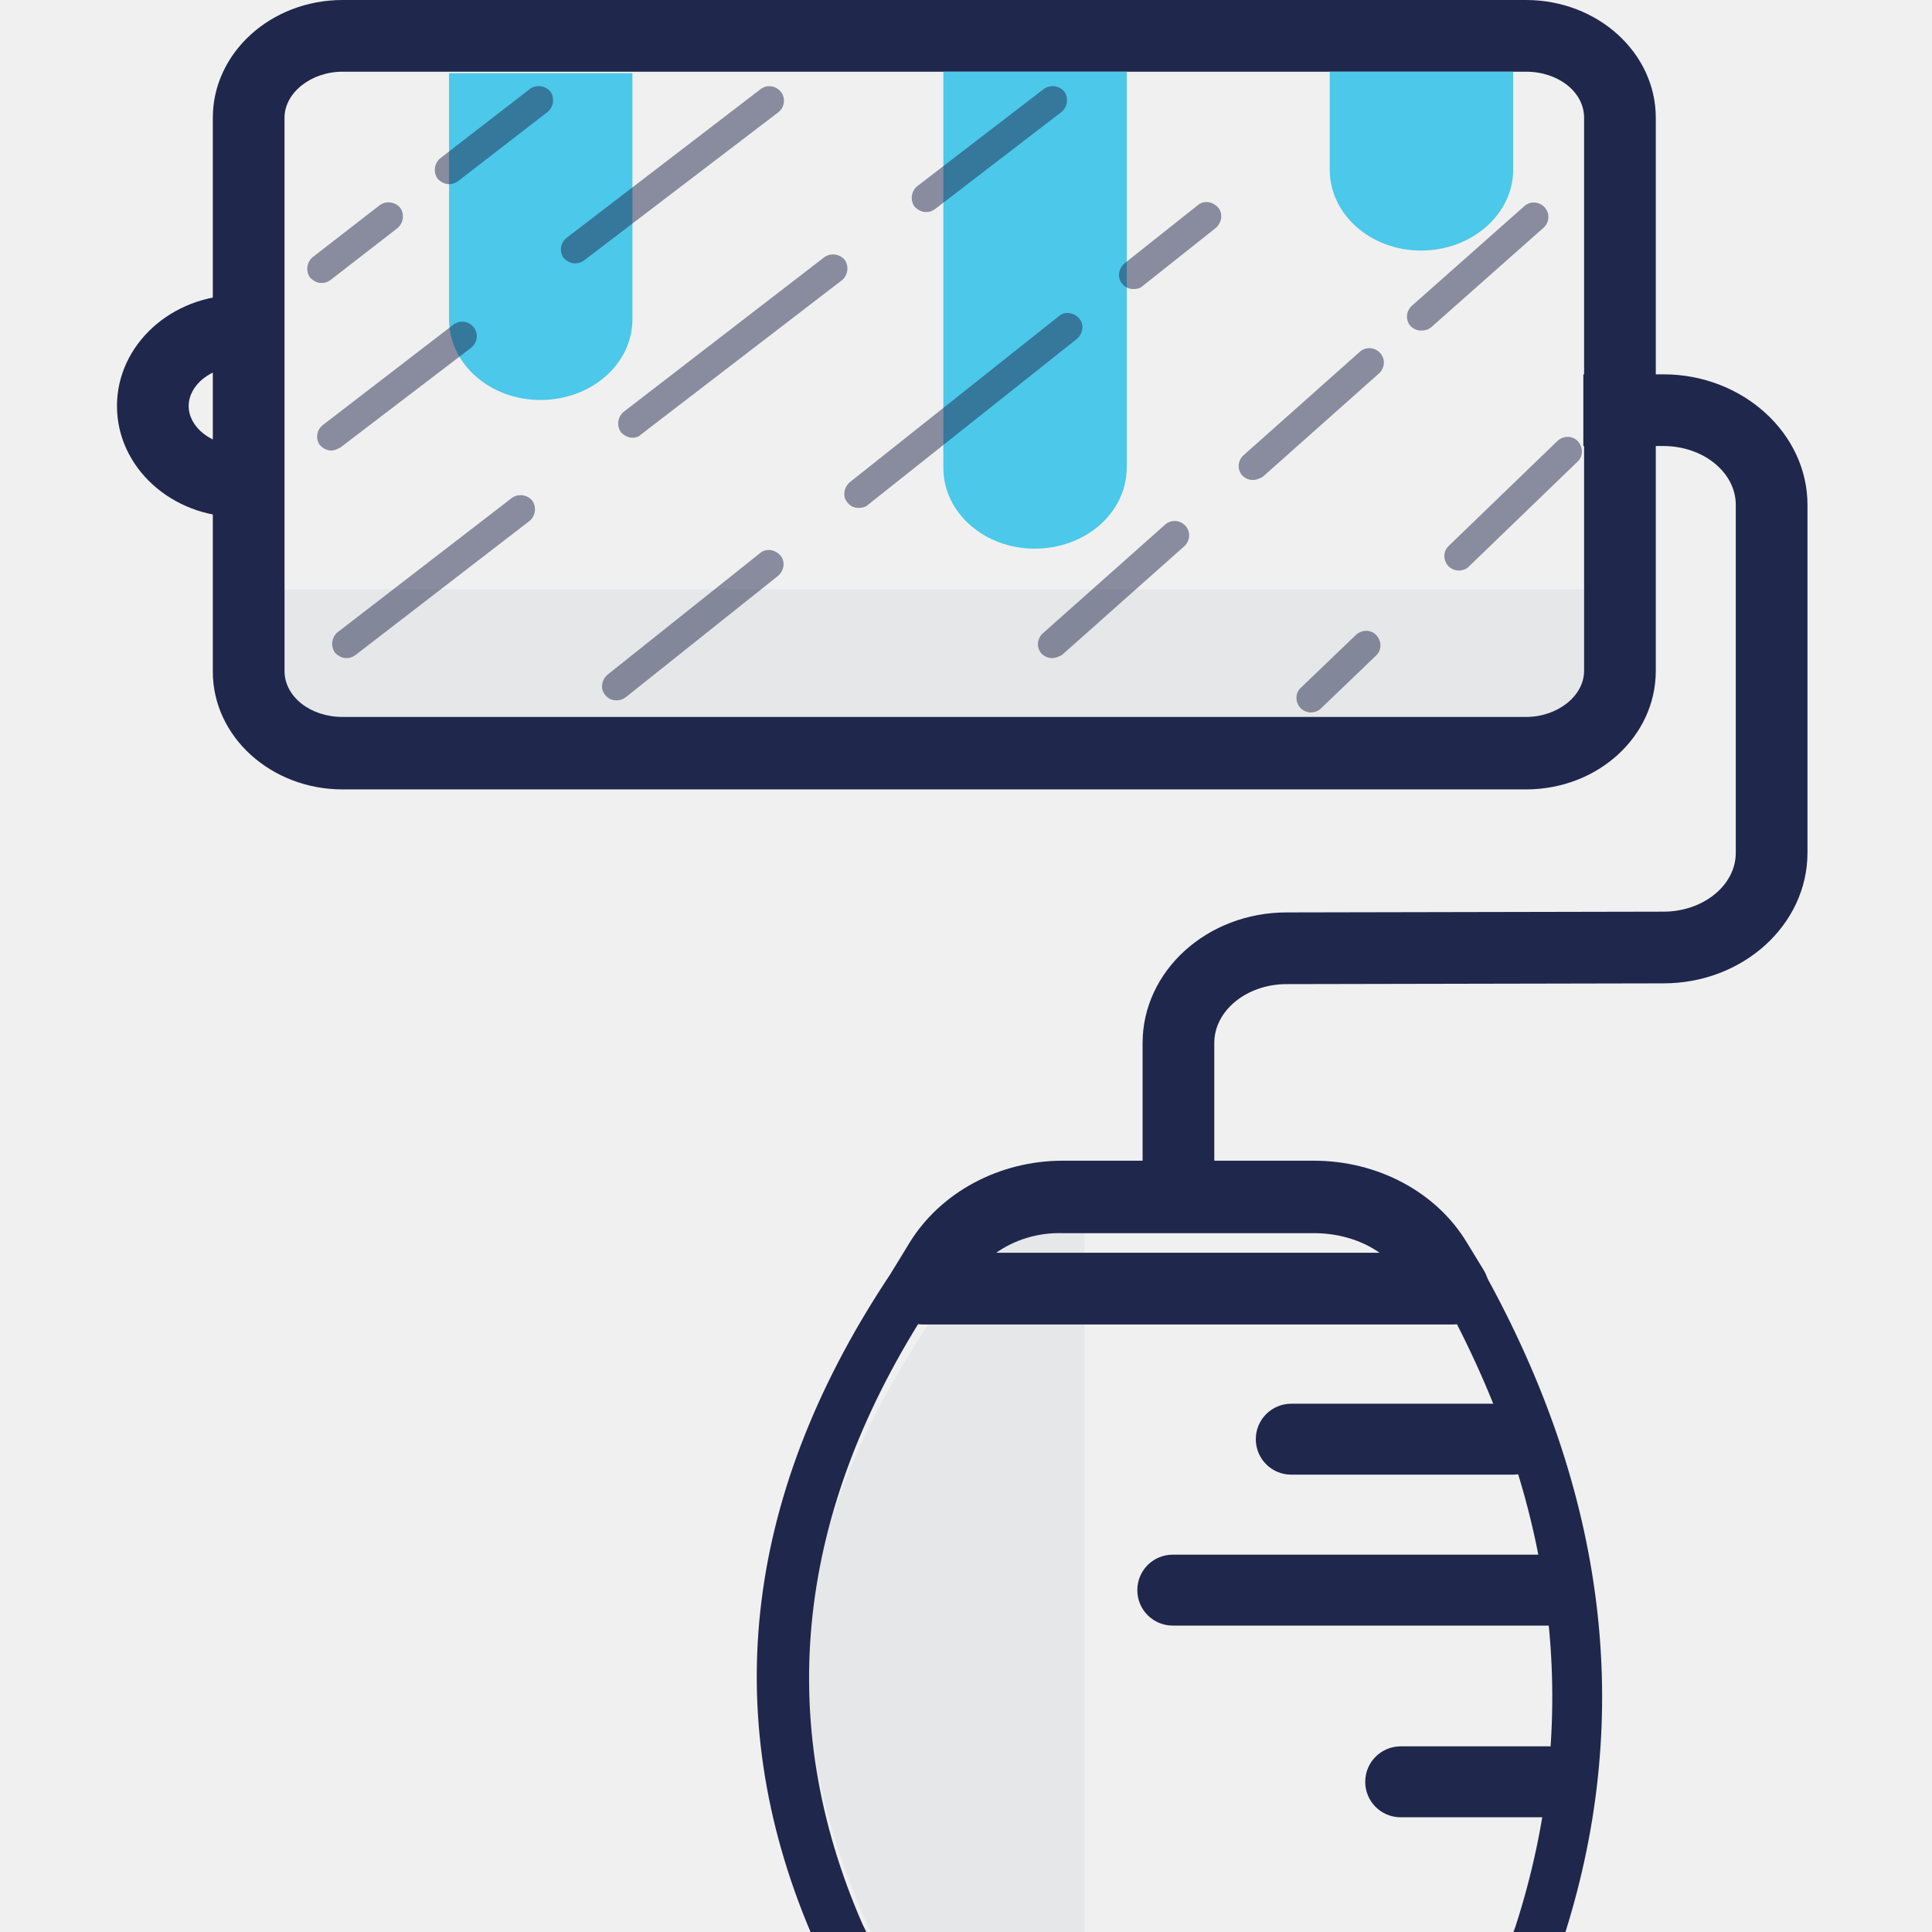
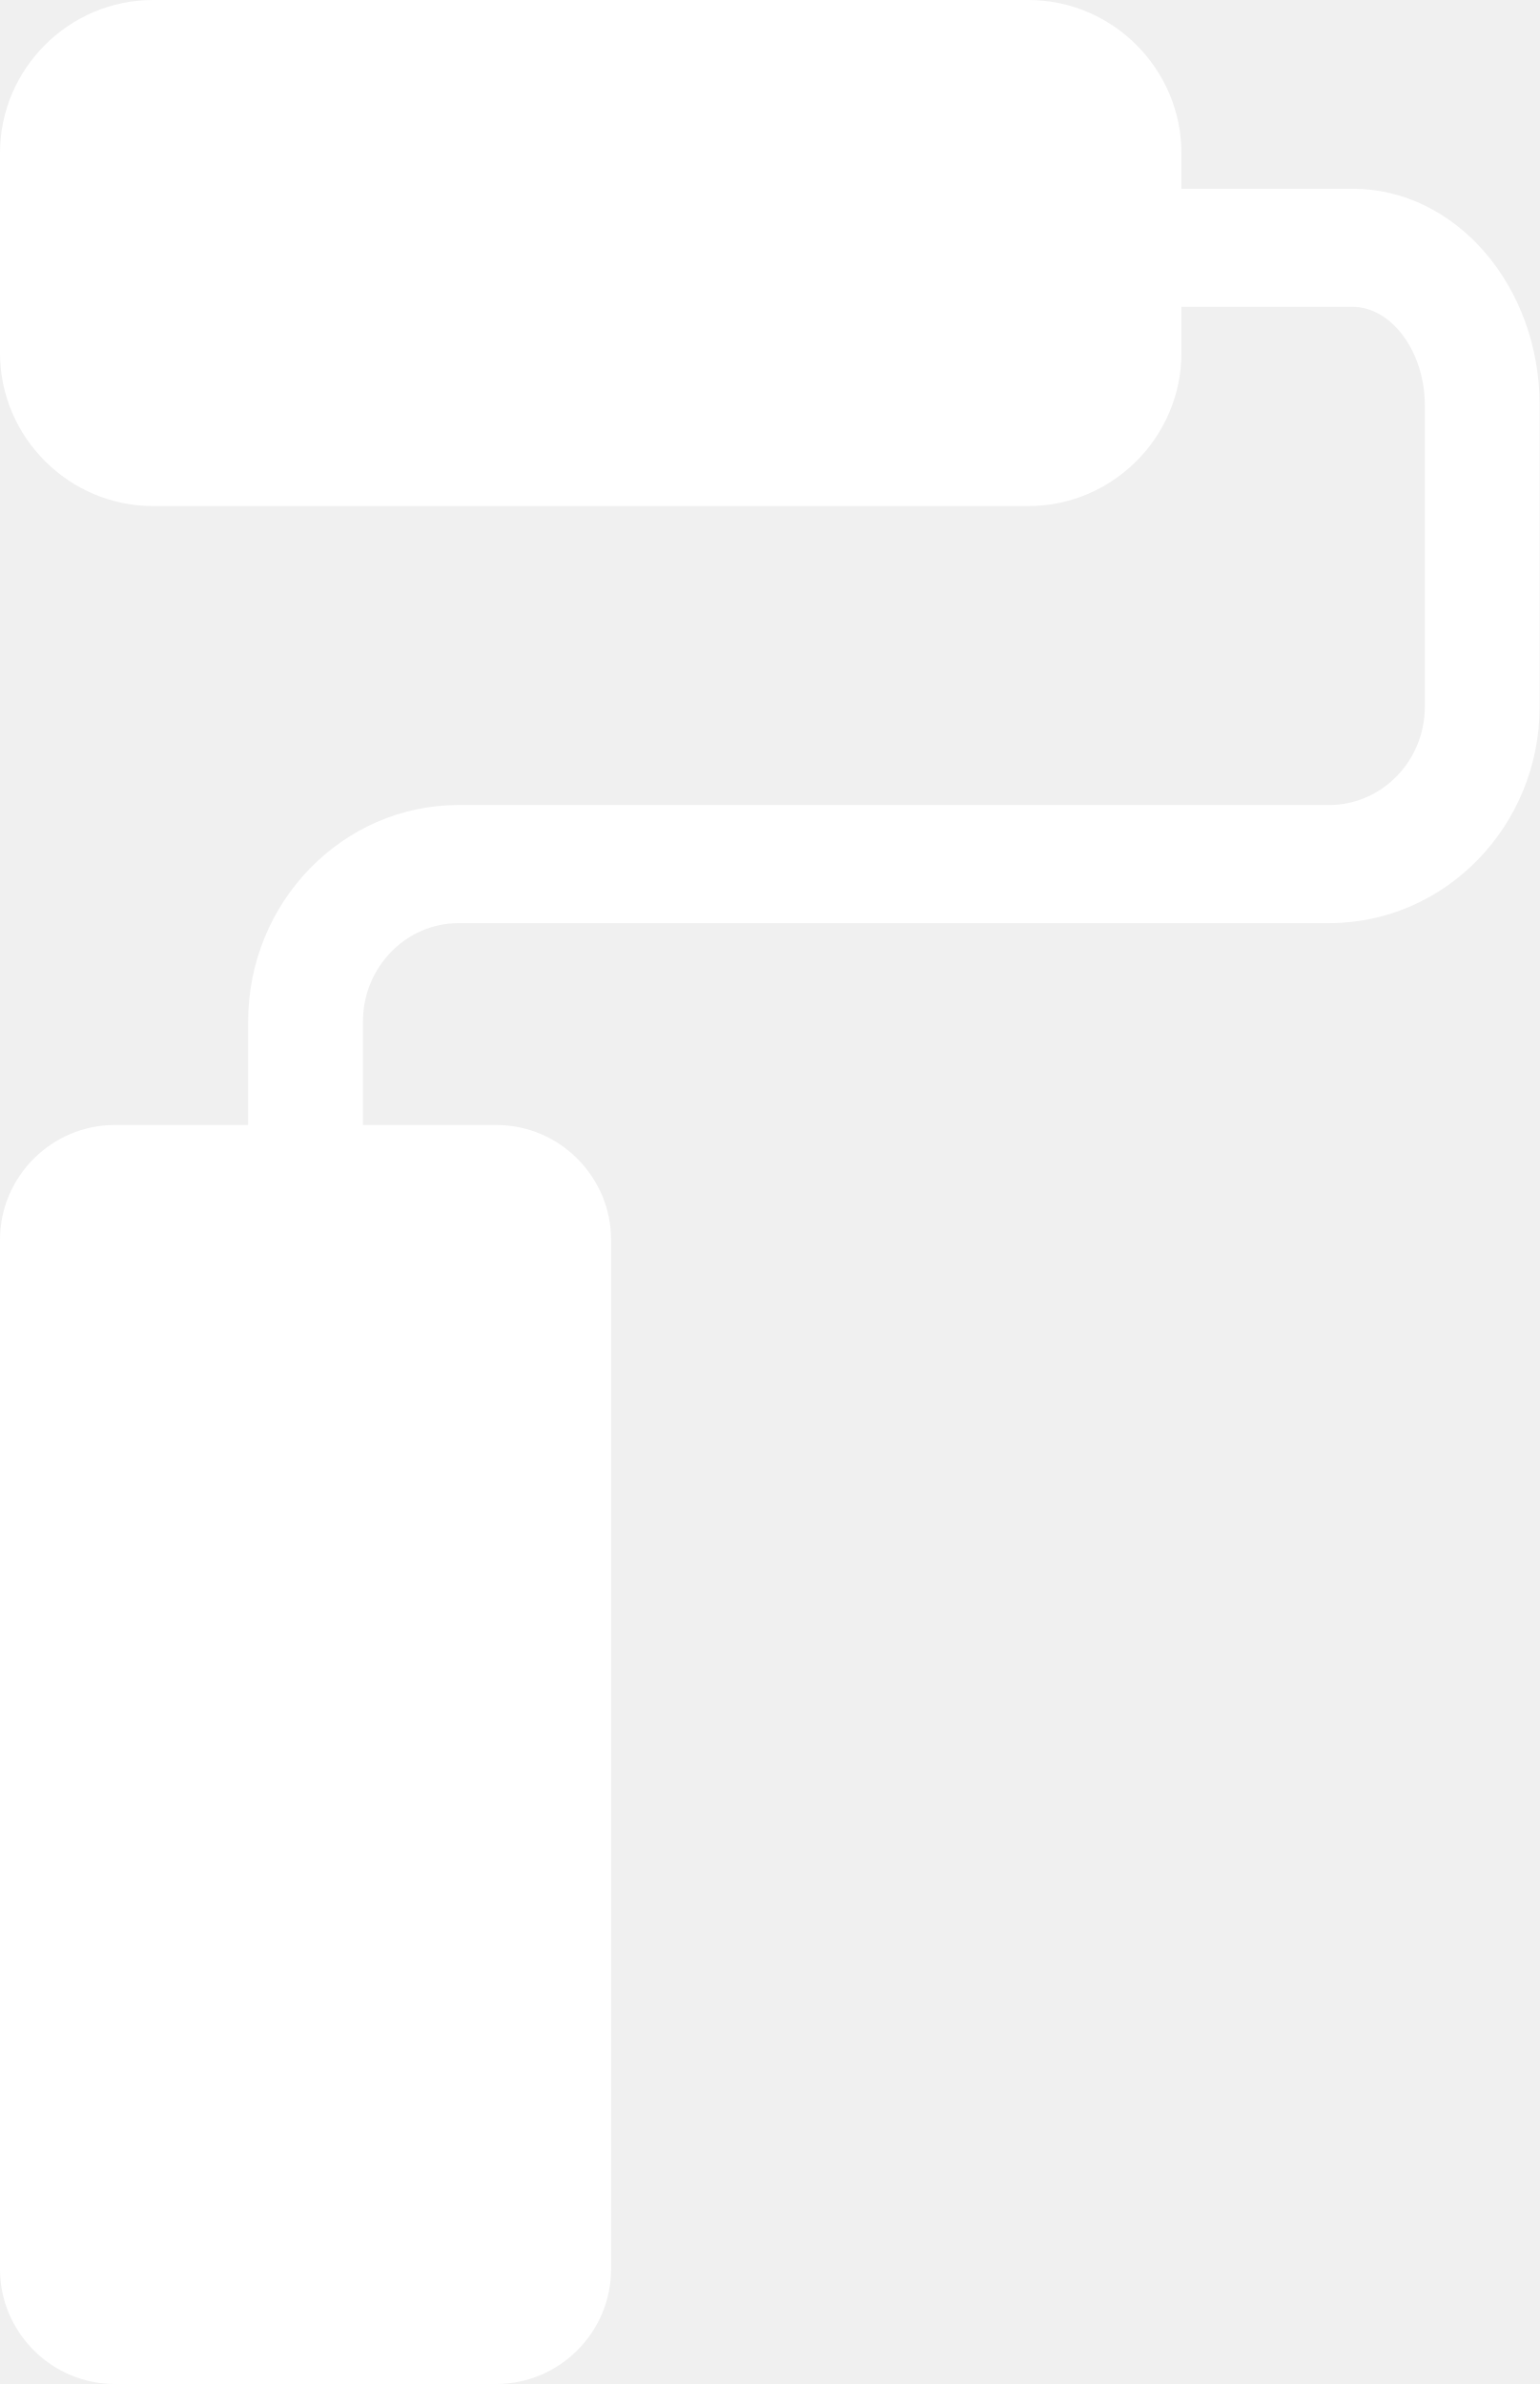
- <svg xmlns="http://www.w3.org/2000/svg" version="1.1" id="Layer_1" x="0px" y="0px" viewBox="0 0 256 256" style="enable-background:new 0 0 256 256;" xml:space="preserve">
+ <svg xmlns="http://www.w3.org/2000/svg" version="1.1" id="Layer_1" x="0px" y="0px" width="120.7px" height="186.885px" viewBox="0 0 120.7 186.885" enable-background="new 0 0 120.7 186.885" xml:space="preserve">
  <g>
-     <path style="opacity:5.000000e-02;fill:#1F274C;" d="M115.4,256.1c-13.6-30.3-10.5-53.7,8.6-82.1h19.7v82.1H115.4z" />
-     <path style="fill:#1F274C;" d="M192.5,175.5h-70.2c-1.7,0-3.3-0.9-4.1-2.4c-0.8-1.5-0.8-3.3,0.1-4.8l2.2-3.6   c4.1-6.7,11.9-10.9,20.3-10.9h33.3c8.5,0,16.3,4.2,20.3,10.9l2.2,3.6c0.9,1.5,0.9,3.3,0.1,4.8S194.2,175.5,192.5,175.5z M132,166   h50.8c-2.4-1.7-5.5-2.6-8.7-2.6h-33.3C137.5,163.3,134.4,164.3,132,166z" />
-     <path style="fill:#1F274C;" d="M202.2,104.6H45.4c-9.5,0-17.2-7-17.2-15.6V15.6C28.2,7,35.9,0,45.4,0h156.8c9.5,0,17.2,7,17.2,15.6   v73.3C219.4,97.6,211.7,104.6,202.2,104.6z M45.4,9.5c-4.2,0-7.7,2.8-7.7,6.1v73.3c0,3.4,3.4,6.1,7.7,6.1h156.8   c4.2,0,7.7-2.8,7.7-6.1V15.6c0-3.4-3.4-6.1-7.7-6.1H45.4z" />
-     <path style="fill:#4BC8EA;" d="M71.6,53L71.6,53c-6.7,0-12.1-4.8-12.1-10.7V9.7h24.3v32.6C83.8,48.2,78.4,53,71.6,53z" />
-     <path style="fill:#4BC8EA;" d="M137.1,72.7L137.1,72.7c-6.7,0-12.1-4.8-12.1-10.7V9.5h24.3v52.6C149.2,68,143.8,72.7,137.1,72.7z" />
-     <path style="fill:#4BC8EA;" d="M188.3,33.2L188.3,33.2c-6.7,0-12.1-4.8-12.1-10.7v-13h24.3v13C200.5,28.4,195,33.2,188.3,33.2z" />
-     <path style="fill:#1F274C;" d="M160.9,163.3h-9.5v-25.1c0-9.5,8.5-17.3,19.1-17.3l49.9-0.1c5.3,0,9.6-3.5,9.6-7.8V66.9   c0-4.3-4.3-7.8-9.6-7.8l-10.6,0l0-9.5l10.6,0c10.5,0,19.1,7.8,19.1,17.3V113c0,9.5-8.5,17.3-19.1,17.3l-49.9,0.1   c-5.3,0-9.6,3.5-9.6,7.8V163.3z" />
-     <path style="fill:#1F274C;" d="M36.3,68.5h-4.7c-8.9,0-16.1-6.6-16.1-14.7s7.2-14.7,16.1-14.7h4.7v9.5h-4.7C28,48.6,25,51,25,53.8   c0,2.8,3,5.2,6.6,5.2h4.7V68.5z" />
-     <path style="opacity:5.000000e-02;fill:#1F274C;" d="M202.2,96.9H45.3c-5,0-9.1-3.6-9.1-8V78.1h175.2v10.8   C211.3,93.4,207.2,96.9,202.2,96.9z" />
-     <polygon style="opacity:5.000000e-02;fill:#1F274C;" points="131.6,161.5 127.8,167.8 143.7,167.8 143.7,161.5  " />
-     <g style="opacity:0.5;">
-       <path style="fill:#1F274C;" d="M59.5,24.4c-0.6,0-1.1-0.3-1.5-0.7c-0.6-0.8-0.5-2,0.3-2.7l11.9-9.2c0.8-0.6,2-0.5,2.7,0.3    c0.6,0.8,0.5,2-0.3,2.7L60.7,24C60.3,24.3,59.9,24.4,59.5,24.4z" />
-       <path style="fill:#1F274C;" d="M42.6,37.5c-0.6,0-1.1-0.3-1.5-0.7c-0.6-0.8-0.5-2,0.3-2.7l8.9-6.9c0.8-0.6,2-0.5,2.7,0.3    c0.6,0.8,0.5,2-0.3,2.7l-8.9,6.9C43.4,37.4,43,37.5,42.6,37.5z" />
-       <path style="fill:#1F274C;" d="M76.2,34.9c-0.6,0-1.1-0.3-1.5-0.7c-0.6-0.8-0.5-2,0.4-2.7l25.7-19.7c0.8-0.6,2-0.5,2.7,0.4    c0.6,0.8,0.5,2-0.4,2.7L77.4,34.5C77,34.8,76.6,34.9,76.2,34.9z" />
-       <path style="fill:#1F274C;" d="M43.9,59.7c-0.6,0-1.1-0.3-1.5-0.7c-0.6-0.8-0.5-2,0.4-2.7L60.1,43c0.8-0.6,2-0.5,2.7,0.4    c0.6,0.8,0.5,2-0.4,2.7L45.1,59.3C44.7,59.5,44.3,59.7,43.9,59.7z" />
-       <path style="fill:#1F274C;" d="M122.7,28.1c-0.6,0-1.1-0.3-1.5-0.7c-0.6-0.8-0.5-2,0.3-2.7l16.8-12.9c0.8-0.6,2-0.5,2.7,0.3    c0.6,0.8,0.5,2-0.3,2.7l-16.8,12.9C123.5,28,123.1,28.1,122.7,28.1z" />
-       <path style="fill:#1F274C;" d="M83.8,58c-0.6,0-1.1-0.3-1.5-0.7c-0.6-0.8-0.5-2,0.3-2.7l26.6-20.5c0.8-0.6,2-0.5,2.7,0.3    c0.6,0.8,0.5,2-0.3,2.7L84.9,57.6C84.6,57.9,84.2,58,83.8,58z" />
-       <path style="fill:#1F274C;" d="M45.9,87.2c-0.6,0-1.1-0.3-1.5-0.7c-0.6-0.8-0.5-2,0.3-2.7L67.8,66c0.8-0.6,2-0.5,2.7,0.3    c0.6,0.8,0.5,2-0.3,2.7L47.1,86.8C46.7,87.1,46.3,87.2,45.9,87.2z" />
-       <path style="fill:#1F274C;" d="M150.2,38.3c-0.6,0-1.1-0.2-1.5-0.7c-0.7-0.8-0.5-2,0.3-2.7l9.7-7.7c0.8-0.7,2-0.5,2.7,0.3    c0.7,0.8,0.5,2-0.3,2.7l-9.7,7.7C151.1,38.2,150.7,38.3,150.2,38.3z" />
-       <path style="fill:#1F274C;" d="M113.8,67.3c-0.6,0-1.1-0.2-1.5-0.7c-0.7-0.8-0.5-2,0.3-2.7l27.7-22c0.8-0.7,2-0.5,2.7,0.3    c0.7,0.8,0.5,2-0.3,2.7l-27.7,22C114.7,67.2,114.2,67.3,113.8,67.3z" />
-       <path style="fill:#1F274C;" d="M81.7,92.8c-0.6,0-1.1-0.2-1.5-0.7c-0.7-0.8-0.5-2,0.3-2.7l20.2-16.1c0.8-0.7,2-0.5,2.7,0.3    c0.7,0.8,0.5,2-0.3,2.7L82.9,92.4C82.5,92.7,82.1,92.8,81.7,92.8z" />
-       <path style="fill:#1F274C;" d="M188.3,43.8c-0.5,0-1-0.2-1.4-0.6c-0.7-0.8-0.6-2,0.2-2.7L202,27.3c0.8-0.7,2-0.6,2.7,0.2    c0.7,0.8,0.6,2-0.2,2.7l-14.9,13.2C189.2,43.7,188.8,43.8,188.3,43.8z" />
-       <path style="fill:#1F274C;" d="M166,63.6c-0.5,0-1-0.2-1.4-0.6c-0.7-0.8-0.6-2,0.2-2.7l15.4-13.7c0.8-0.7,2-0.6,2.7,0.2    c0.7,0.8,0.6,2-0.2,2.7l-15.4,13.7C166.9,63.4,166.5,63.6,166,63.6z" />
-       <path style="fill:#1F274C;" d="M139.4,87.2c-0.5,0-1-0.2-1.4-0.6c-0.7-0.8-0.6-2,0.2-2.7l16.2-14.4c0.8-0.7,2-0.6,2.7,0.2    c0.7,0.8,0.6,2-0.2,2.7l-16.2,14.4C140.3,87,139.9,87.2,139.4,87.2z" />
-       <path style="fill:#1F274C;" d="M193.3,75.6c-0.5,0-1-0.2-1.4-0.6c-0.7-0.8-0.7-2,0.1-2.7l14.4-13.9c0.8-0.7,2-0.7,2.7,0.1    c0.7,0.8,0.7,2-0.1,2.7l-14.4,13.9C194.3,75.4,193.8,75.6,193.3,75.6z" />
-       <path style="fill:#1F274C;" d="M173.7,94.4c-0.5,0-1-0.2-1.4-0.6c-0.7-0.8-0.7-2,0.1-2.7l7.3-7c0.8-0.7,2-0.7,2.7,0.1    c0.7,0.8,0.7,2-0.1,2.7l-7.3,7C174.7,94.2,174.2,94.4,173.7,94.4z" />
+     <path fill="#FFFFFF" d="M28.453,108.939h-9V80.083c0-9.36,7.402-16.977,16.5-16.977H104.2c4.136,0,7.5-3.461,7.5-7.717V31.772   c0-4.183-2.595-7.717-5.667-7.717H87.866v-9.26h18.167c8.087,0,14.667,7.616,14.667,16.977v23.617c0,9.36-7.402,16.977-16.5,16.977   H35.953c-4.136,0-7.5,3.461-7.5,7.717V108.939z" />
+     <g>
+       <path fill="#FFFFFF" d="M47.905,177.885c0,4.95-4.05,9-9,9H9c-4.95,0-9-4.05-9-9V97.189c0-4.95,4.05-9,9-9h29.905    c4.95,0,9,4.05,9,9V177.885z" />
    </g>
-     <path style="fill:#1F274C;" d="M200.5,195.4h-29.4c-2.6,0-4.7-2.1-4.7-4.7c0-2.6,2.1-4.7,4.7-4.7h29.4c2.6,0,4.7,2.1,4.7,4.7   C205.2,193.2,203.1,195.4,200.5,195.4z" />
-     <path style="fill:#1F274C;" d="M205.3,215.4h-49.9c-2.6,0-4.7-2.1-4.7-4.7c0-2.6,2.1-4.7,4.7-4.7h49.9c2.6,0,4.7,2.1,4.7,4.7   C210.1,213.2,208,215.4,205.3,215.4z" />
-     <path style="fill:#1F274C;" d="M205.3,240.8h-19.7c-2.6,0-4.7-2.1-4.7-4.7c0-2.6,2.1-4.7,4.7-4.7h19.7c2.6,0,4.7,2.1,4.7,4.7   C210.1,238.6,207.9,240.8,205.3,240.8z" />
-     <path style="fill:#1F274C;" d="M114.8,256l-0.5-1c-11.9-27.2-8.8-54.9,9.1-82.3h68.2c14.9,27.6,18,55.4,9.2,82.6l-0.3,0.8h6.9   c9.1-28.9,5.5-58.3-10.8-87.6c-0.6-1-1.7-1.7-3-1.7h-72.3c-1.2,0-2.3,0.5-2.9,1.4c-19.7,29.2-23.3,58.7-11,87.8H114.8z" />
+     <g opacity="0">
+       <path fill="#FFFFFF" d="M92.616,27.671c0,6.6-5.4,12-12,12H12c-6.6,0-12-5.4-12-12V12C0,5.4,5.4,0,12,0h68.616c6.6,0,12,5.4,12,12    V27.671z" />
+     </g>
+   </g>
+   <g>
+     <path fill="#FFFFFF" d="M92.616,27.671c0,6.6-5.4,12-12,12H12c-6.6,0-12-5.4-12-12V12C0,5.4,5.4,0,12,0h68.616c6.6,0,12,5.4,12,12   V27.671z" />
  </g>
</svg>
